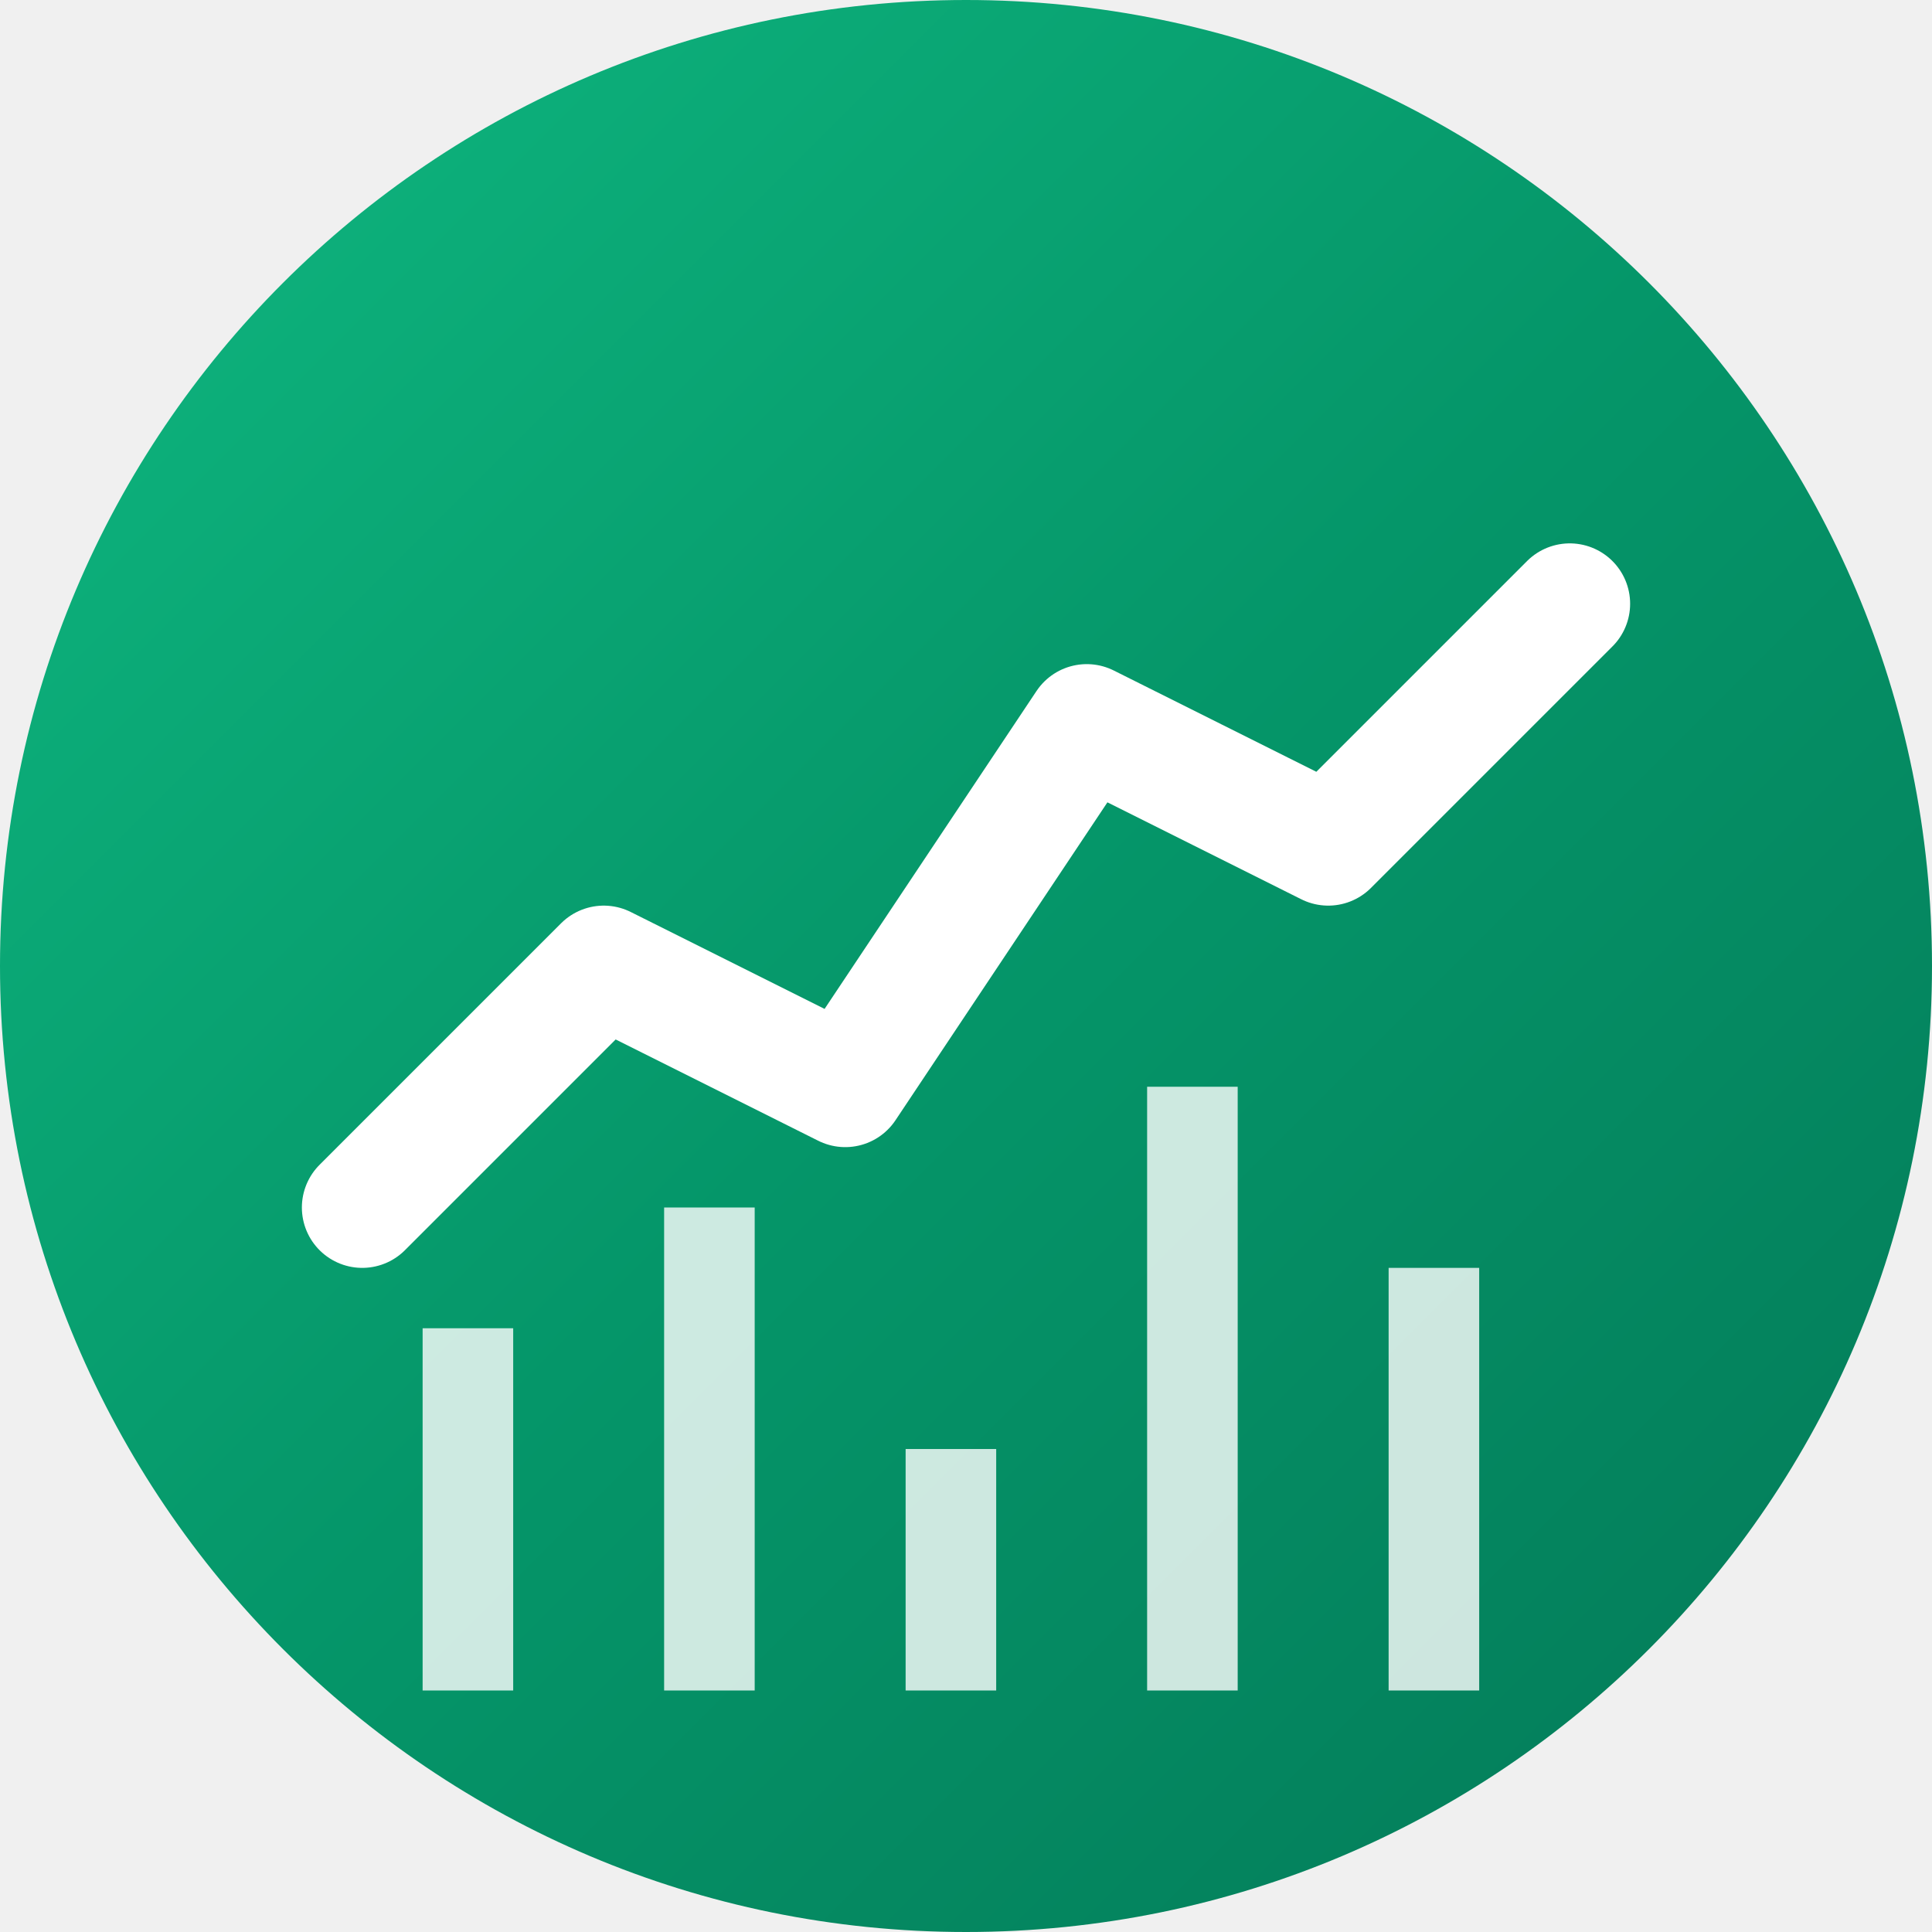
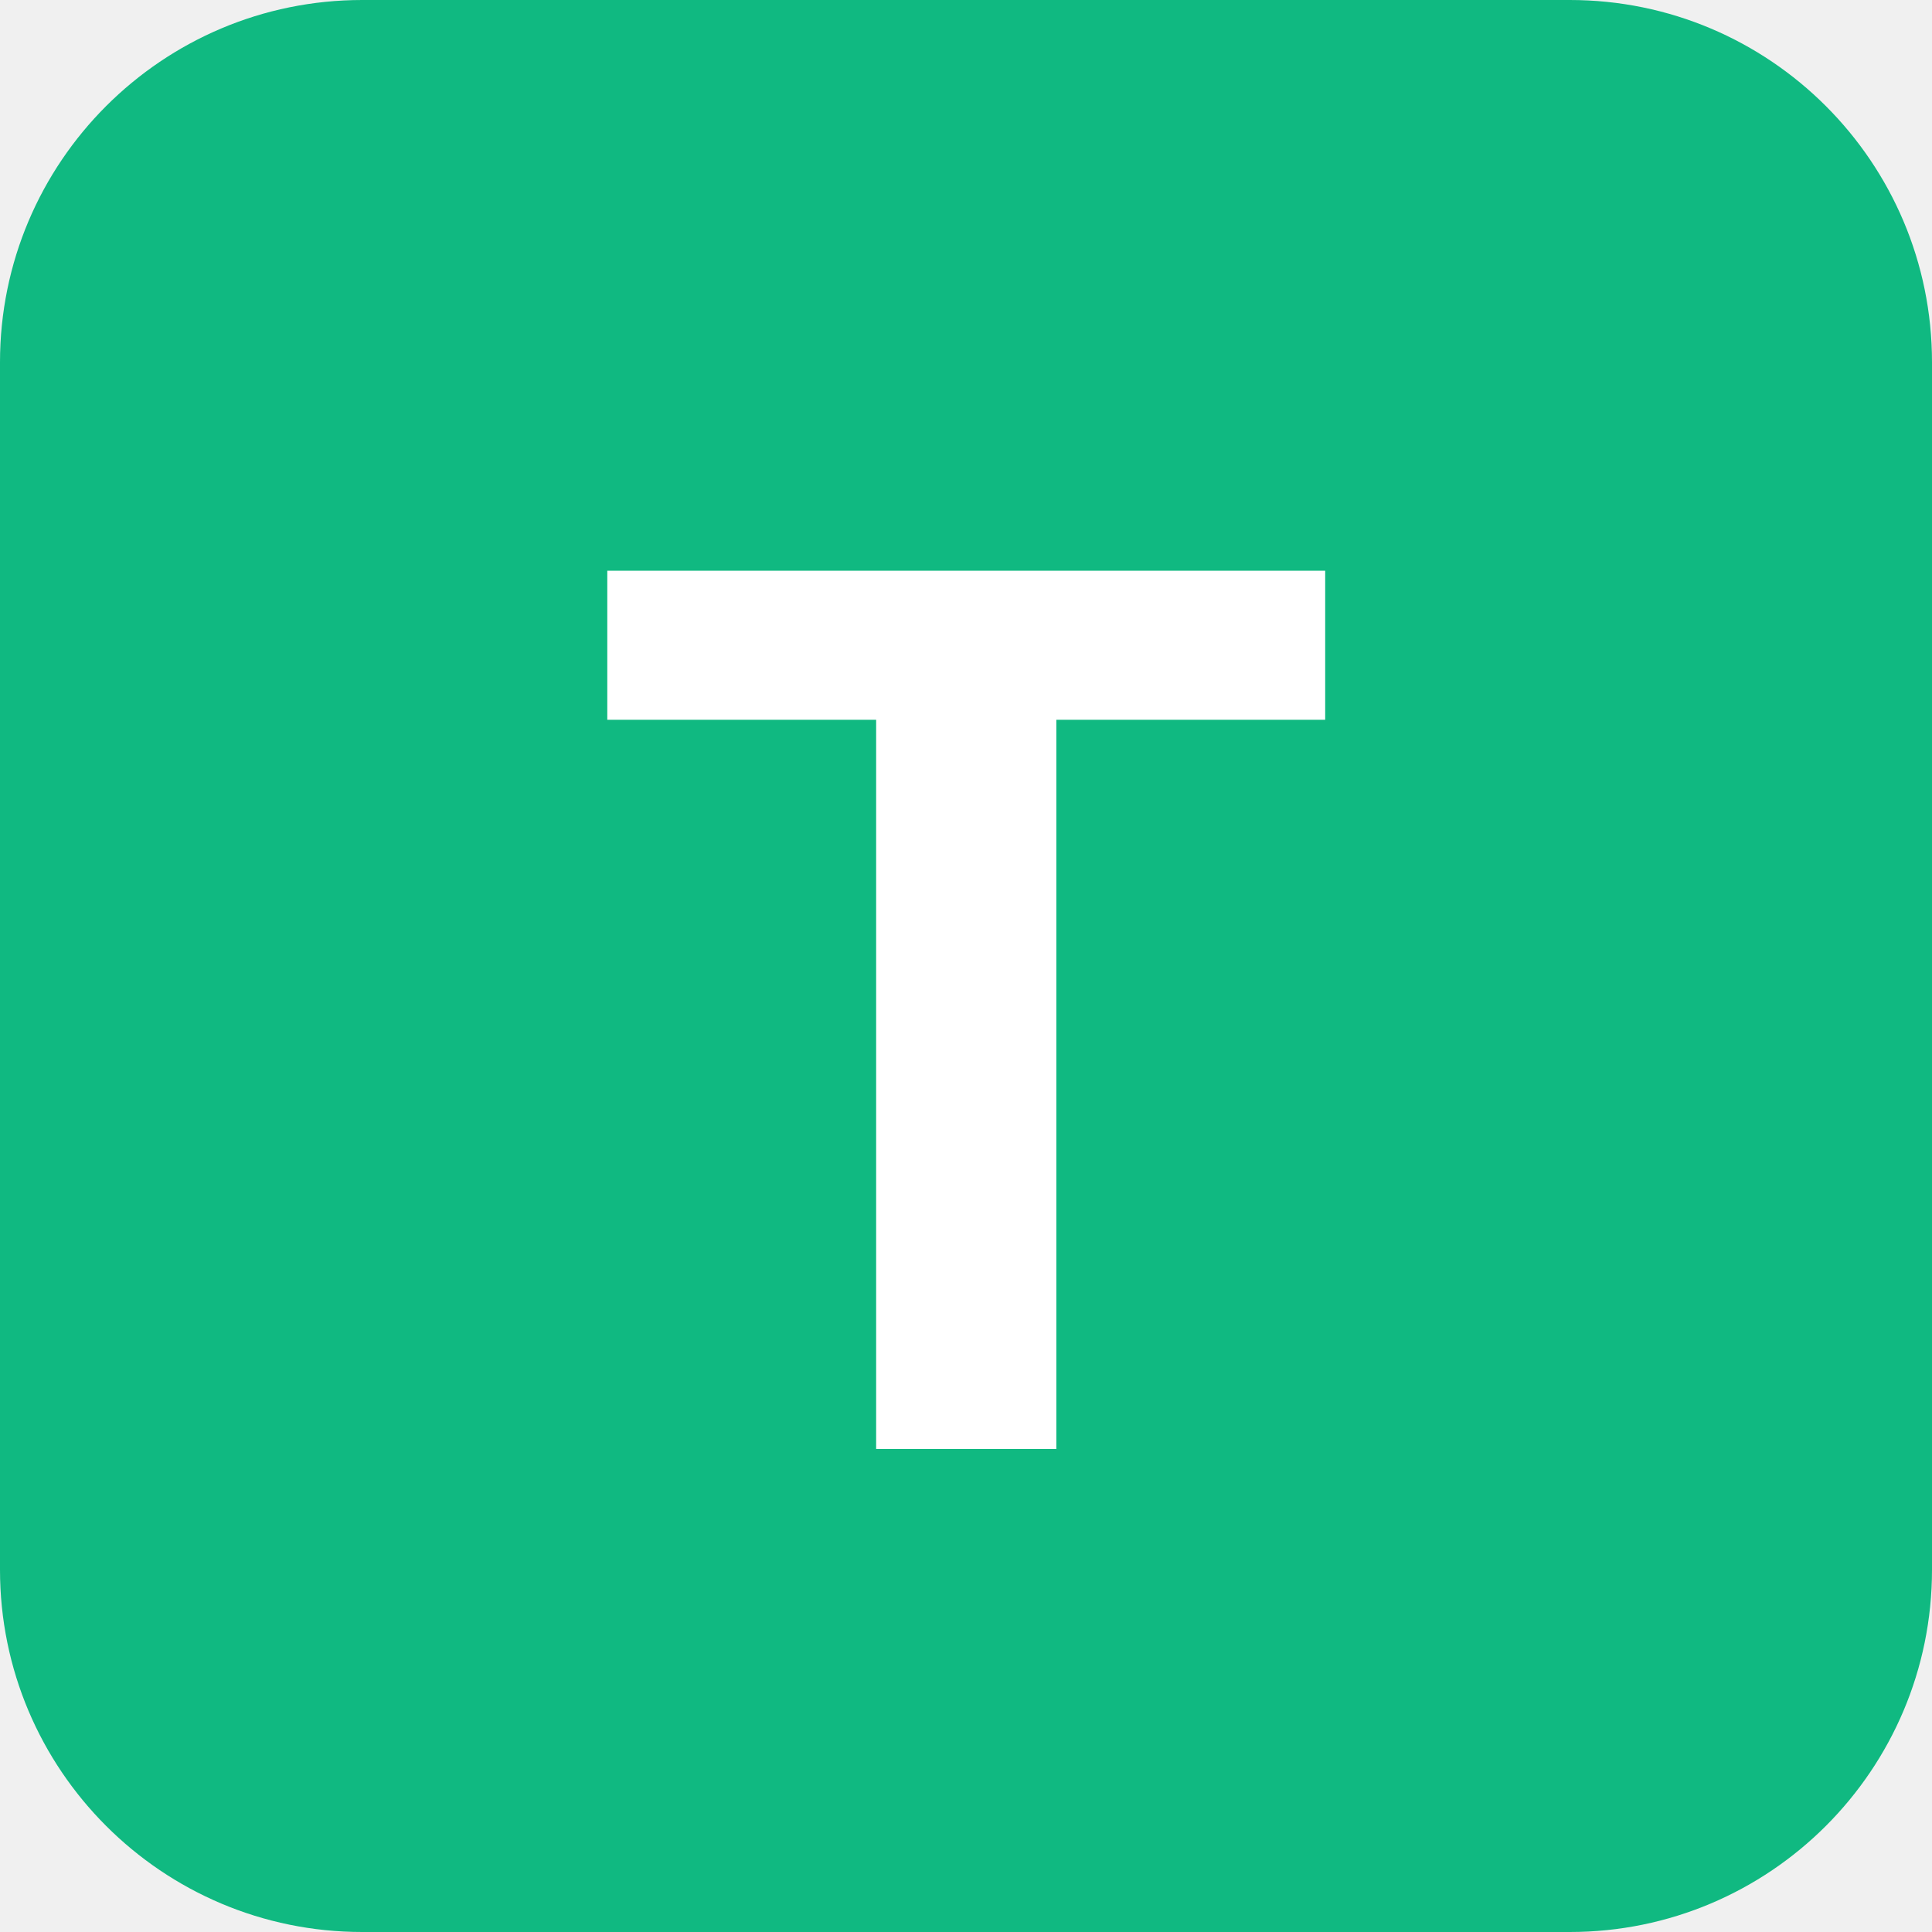
- <svg xmlns="http://www.w3.org/2000/svg" viewBox="0 0 32 32" fill="none">
-   <circle cx="16" cy="16" r="16" fill="url(#gradient)" />
-   <path d="M6 20 L10 16 L14 18 L18 12 L22 14 L26 10" stroke="white" stroke-width="2" fill="none" stroke-linecap="round" stroke-linejoin="round" />
-   <rect x="7" y="22" width="1.5" height="6" fill="white" opacity="0.8" />
-   <rect x="11" y="20" width="1.5" height="8" fill="white" opacity="0.8" />
-   <rect x="15" y="24" width="1.5" height="4" fill="white" opacity="0.8" />
-   <rect x="19" y="18" width="1.5" height="10" fill="white" opacity="0.8" />
-   <rect x="23" y="21" width="1.5" height="7" fill="white" opacity="0.8" />
-   <defs>
-     <linearGradient id="gradient" x1="0%" y1="0%" x2="100%" y2="100%">
-       <stop offset="0%" style="stop-color:#10b981;stop-opacity:1" />
-       <stop offset="50%" style="stop-color:#059669;stop-opacity:1" />
-       <stop offset="100%" style="stop-color:#047857;stop-opacity:1" />
-     </linearGradient>
-   </defs>
+ <svg xmlns="http://www.w3.org/2000/svg" width="32" height="32" viewBox="0 0 32 32">
+   <rect width="32" height="32" rx="6" fill="#10b981" />
+   <text x="16" y="24" font-family="system-ui, -apple-system, sans-serif" font-size="20" font-weight="700" fill="white" text-anchor="middle">T</text>
</svg>
